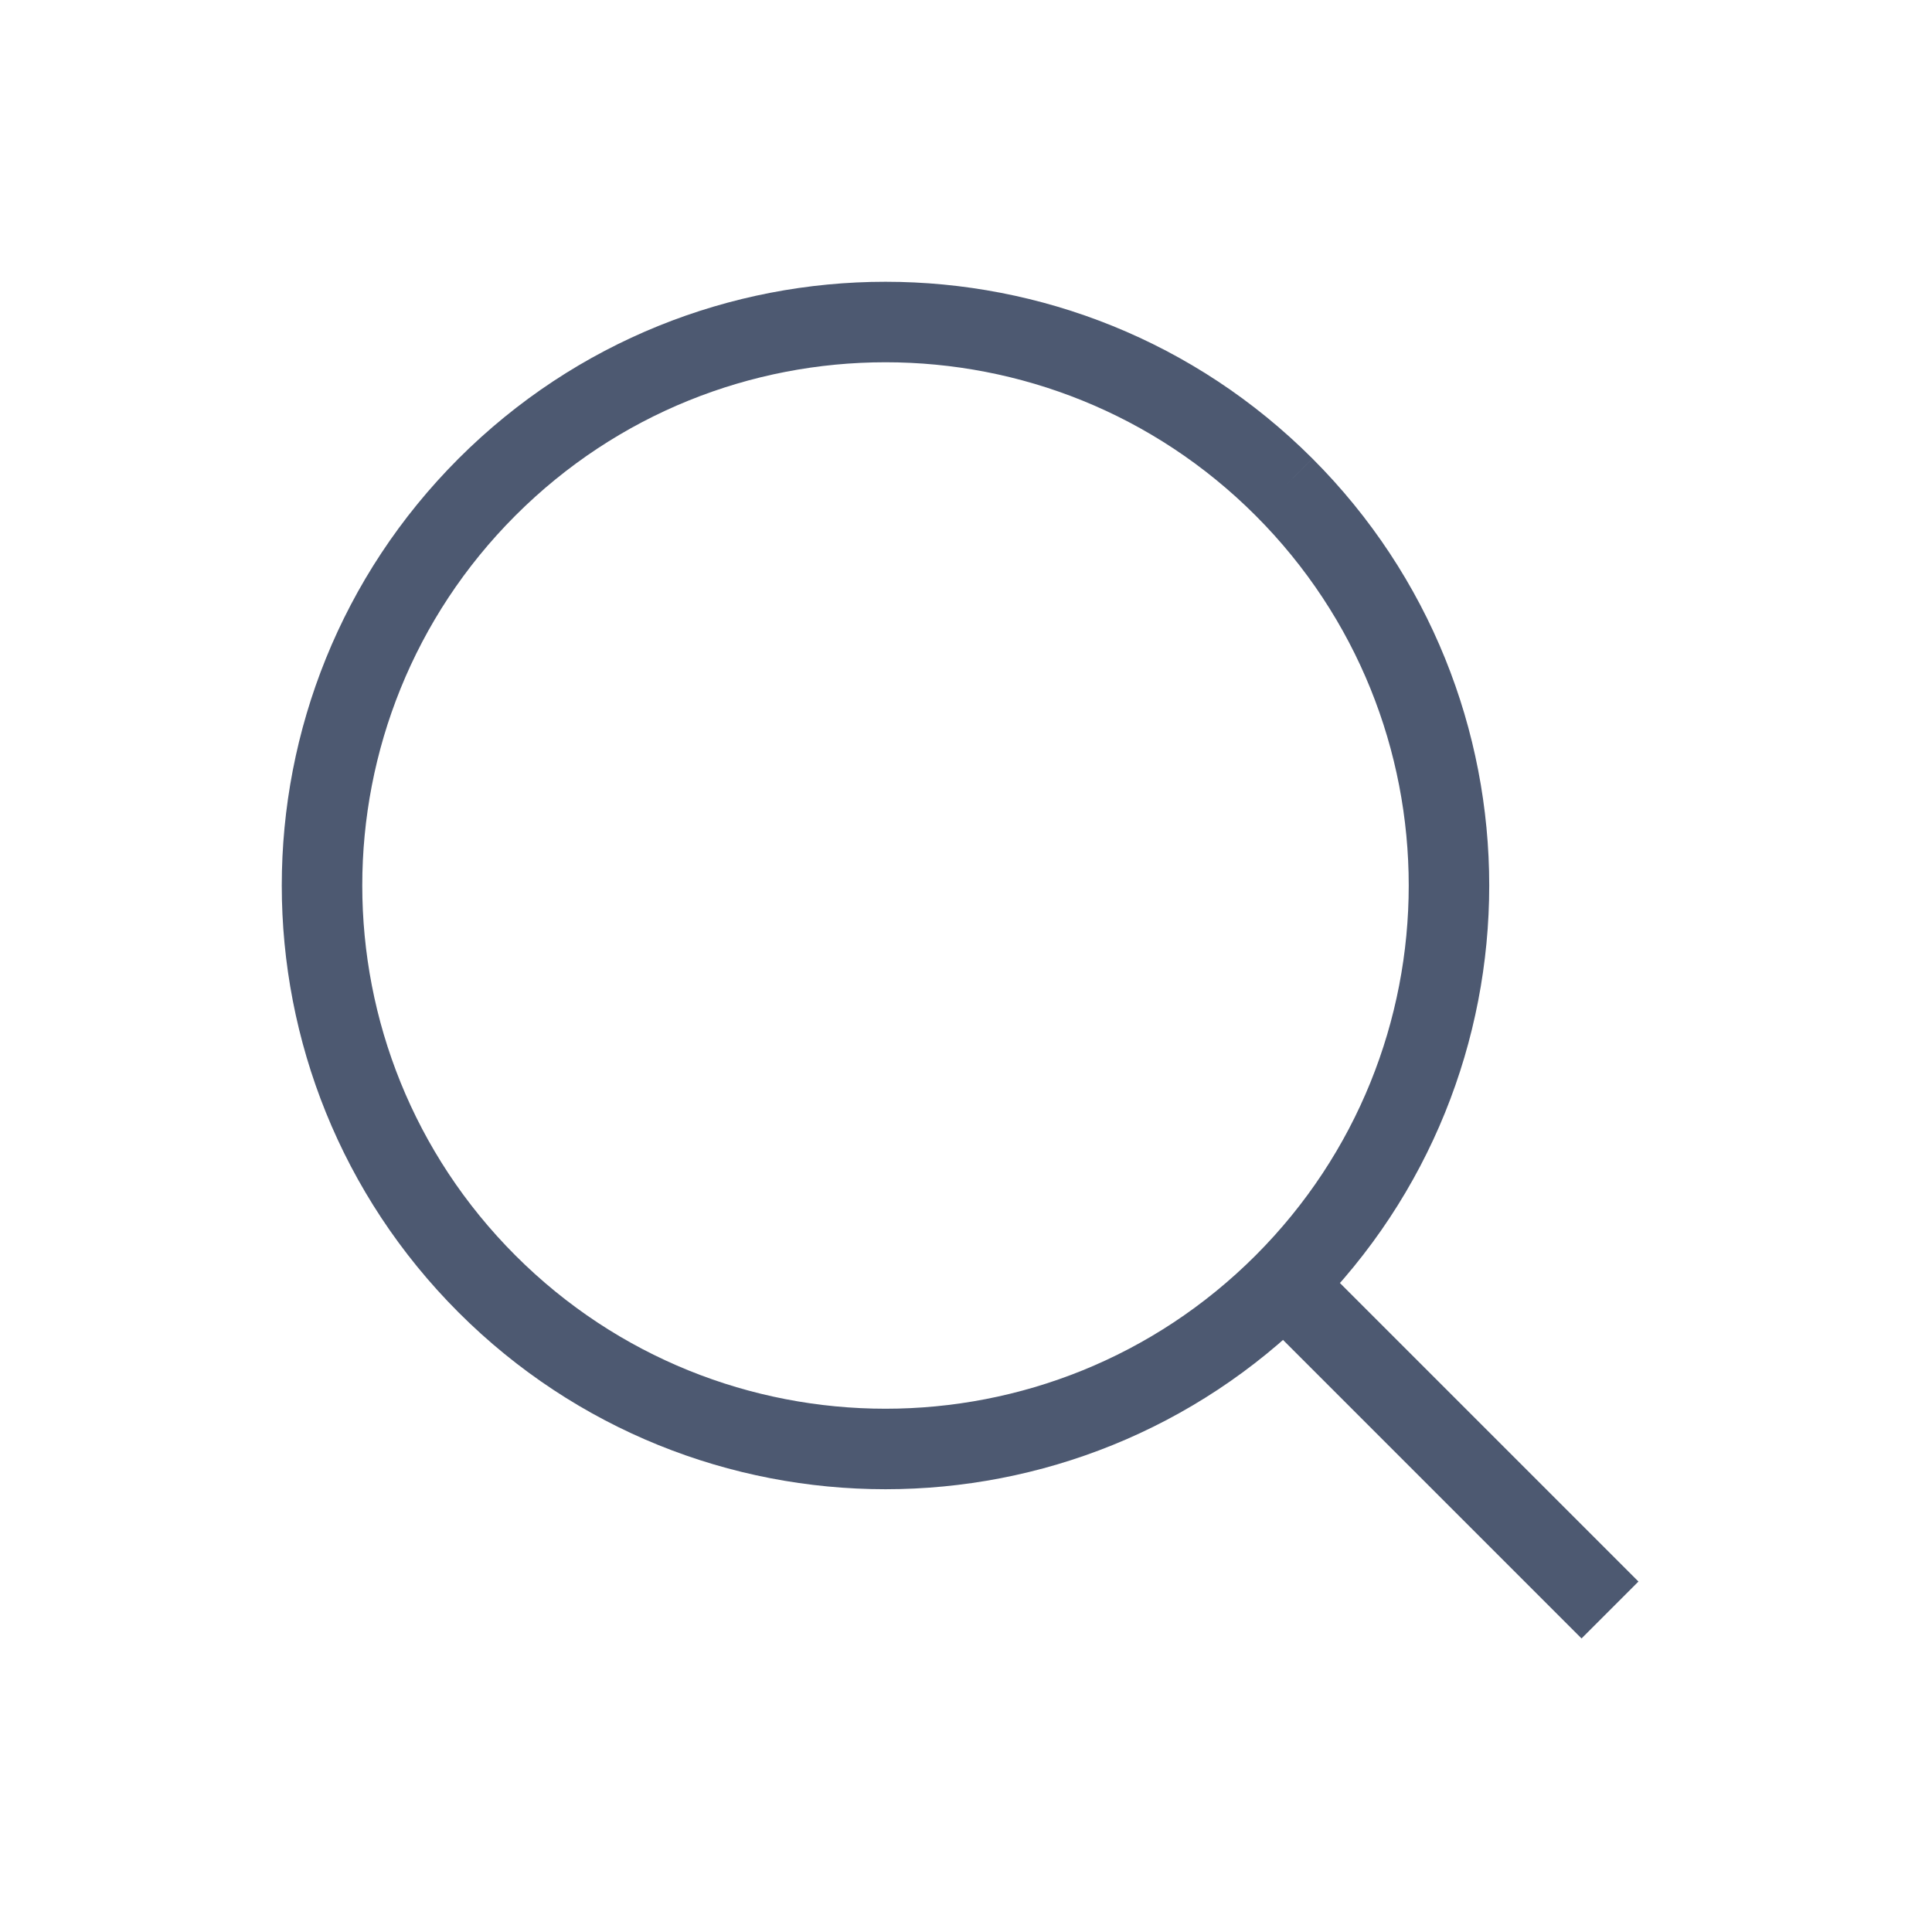
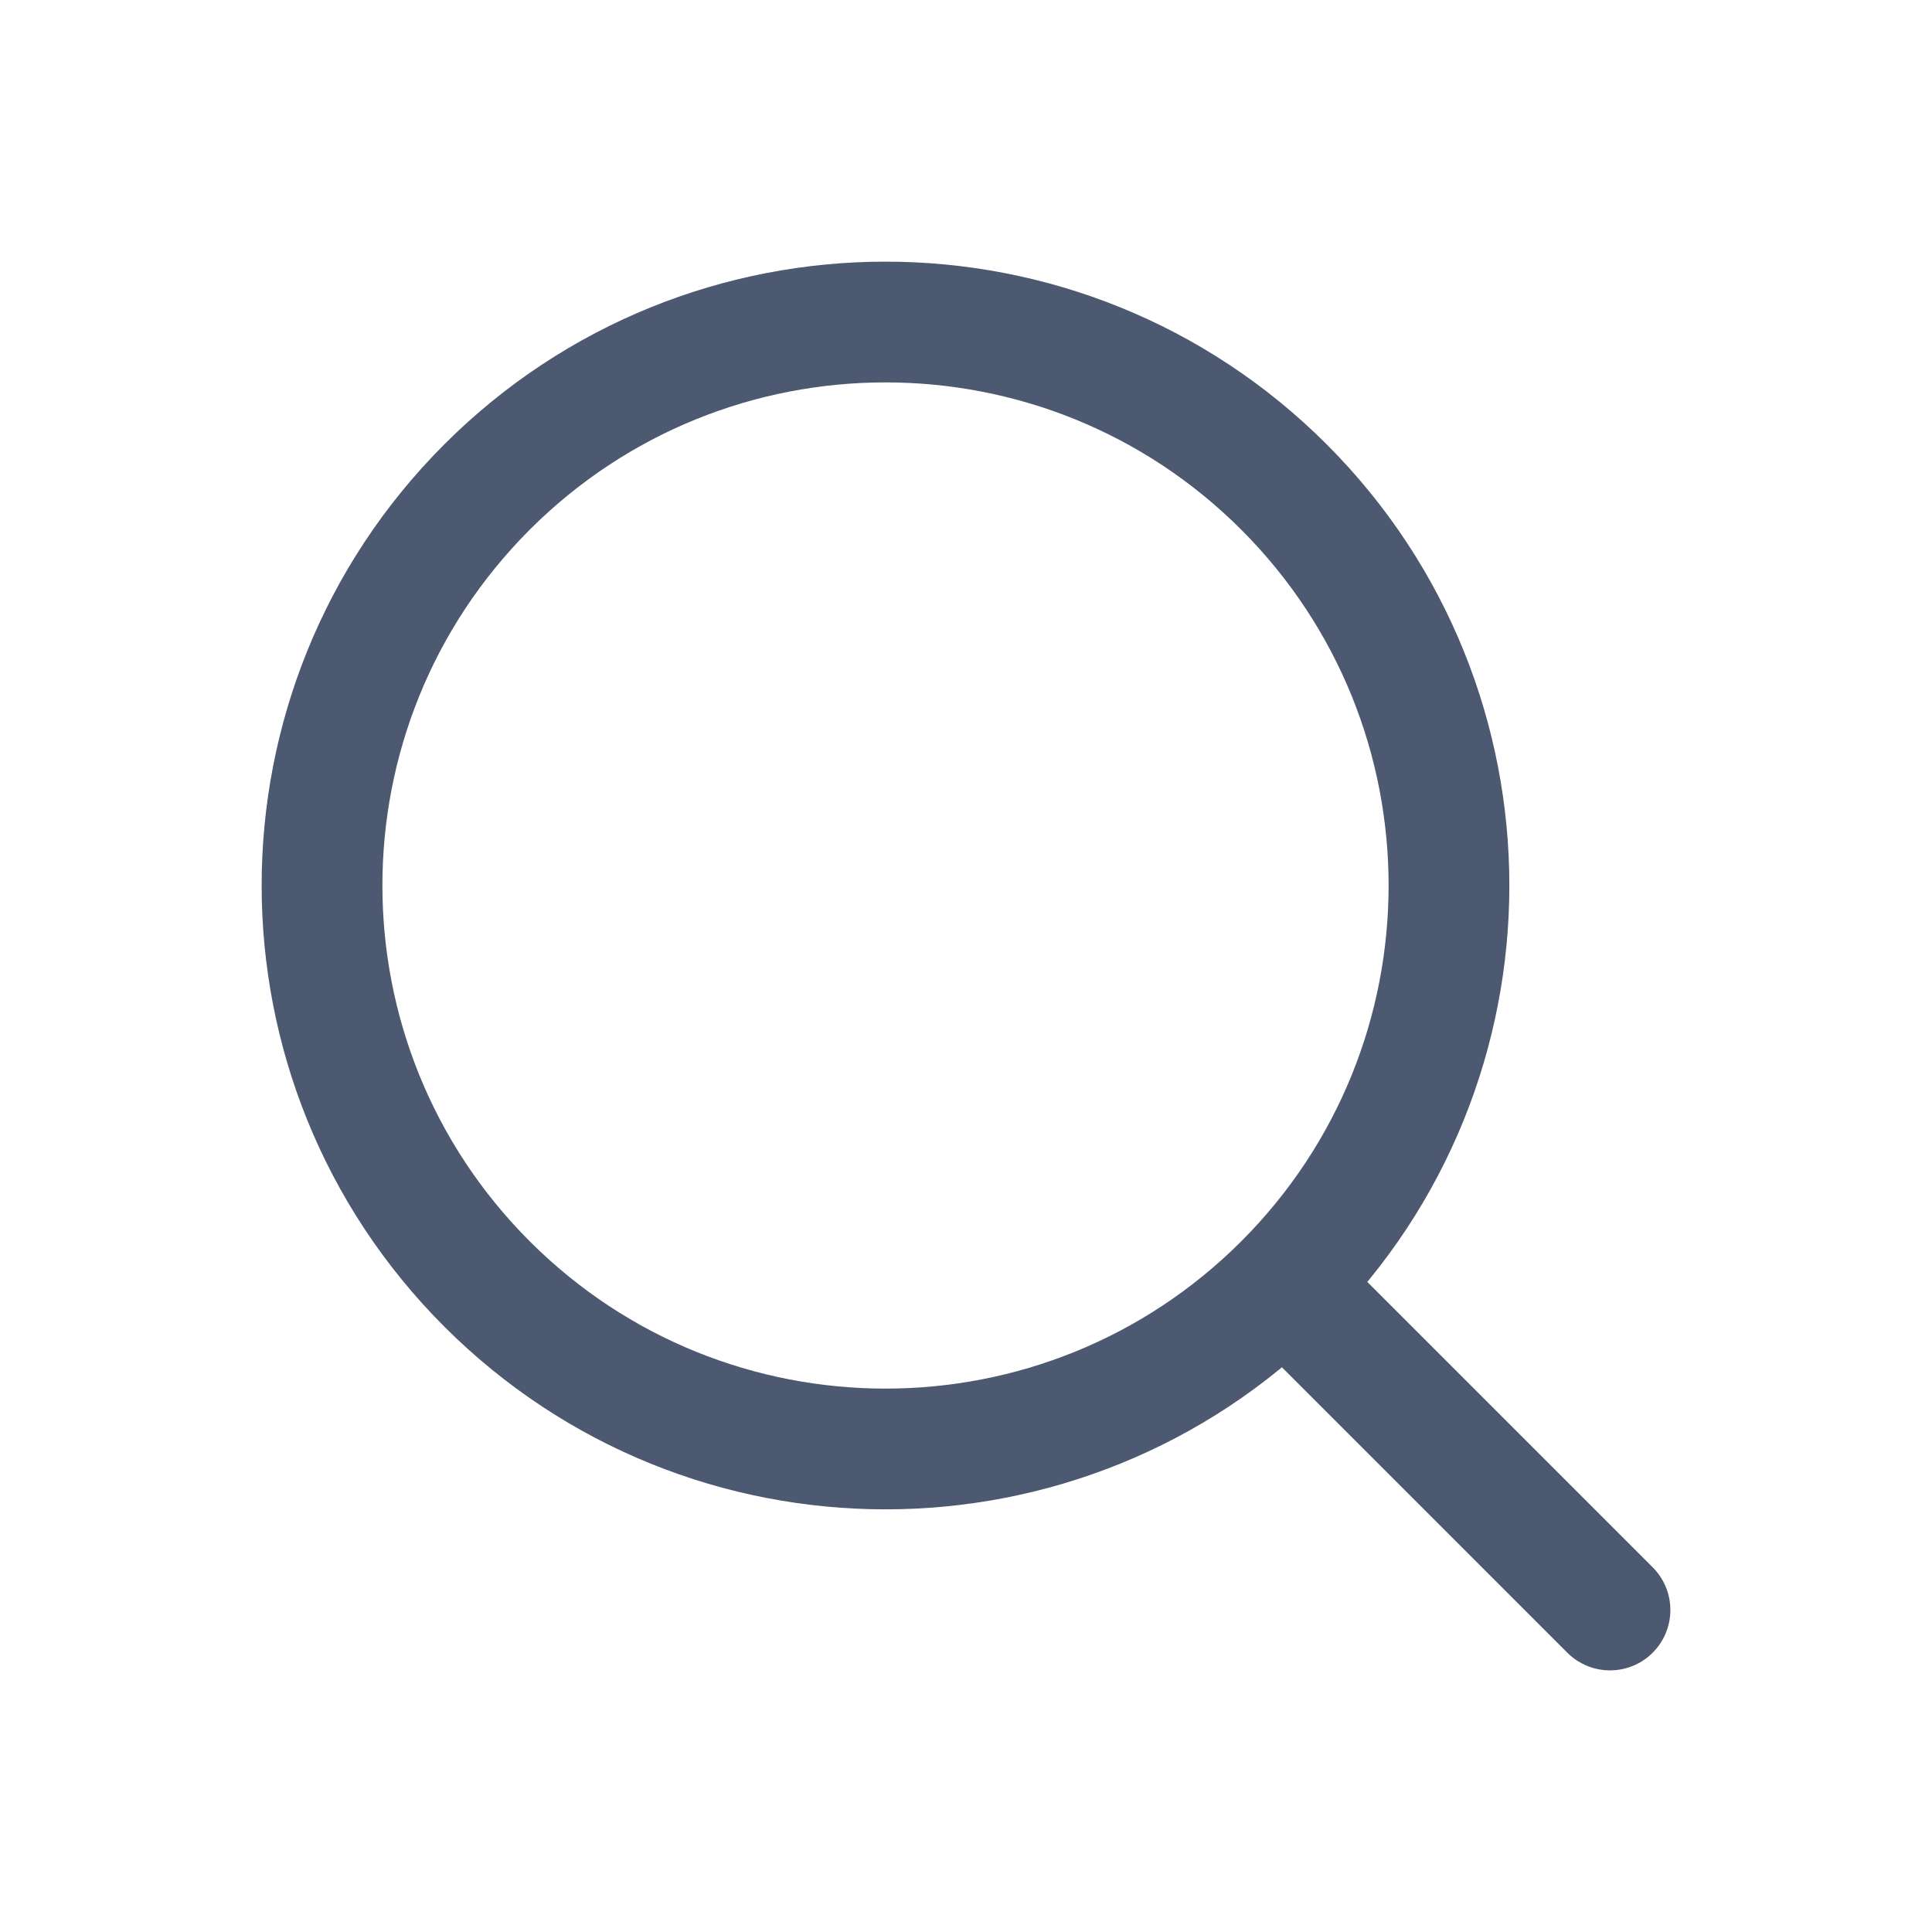
<svg xmlns="http://www.w3.org/2000/svg" width="24" height="24" viewBox="0 0 24 24" fill="none">
-   <path d="M15.95 6.05C18.683 8.784 18.683 13.216 15.95 15.95C13.216 18.683 8.784 18.683 6.05 15.95C3.317 13.216 3.317 8.784 6.05 6.05C8.784 3.317 13.216 3.317 15.95 6.05" stroke="#4D5971" strokeWidth="1.5" strokeLinecap="round" strokeLinejoin="round" />
-   <path d="M20 20L16 16" stroke="#4D5971" strokeWidth="1.5" strokeLinecap="round" strokeLinejoin="round" />
+   <path d="M15.95 6.05C18.683 8.784 18.683 13.216 15.95 15.95C13.216 18.683 8.784 18.683 6.05 15.95C3.317 13.216 3.317 8.784 6.05 6.05C8.784 3.317 13.216 3.317 15.95 6.05" stroke="#4D5971" stroke-width="1.5" stroke-linecap="round" stroke-linejoin="round" />
+   <path d="M20 20L16 16" stroke="#4D5971" stroke-width="1.5" stroke-linecap="round" stroke-linejoin="round" />
</svg>
